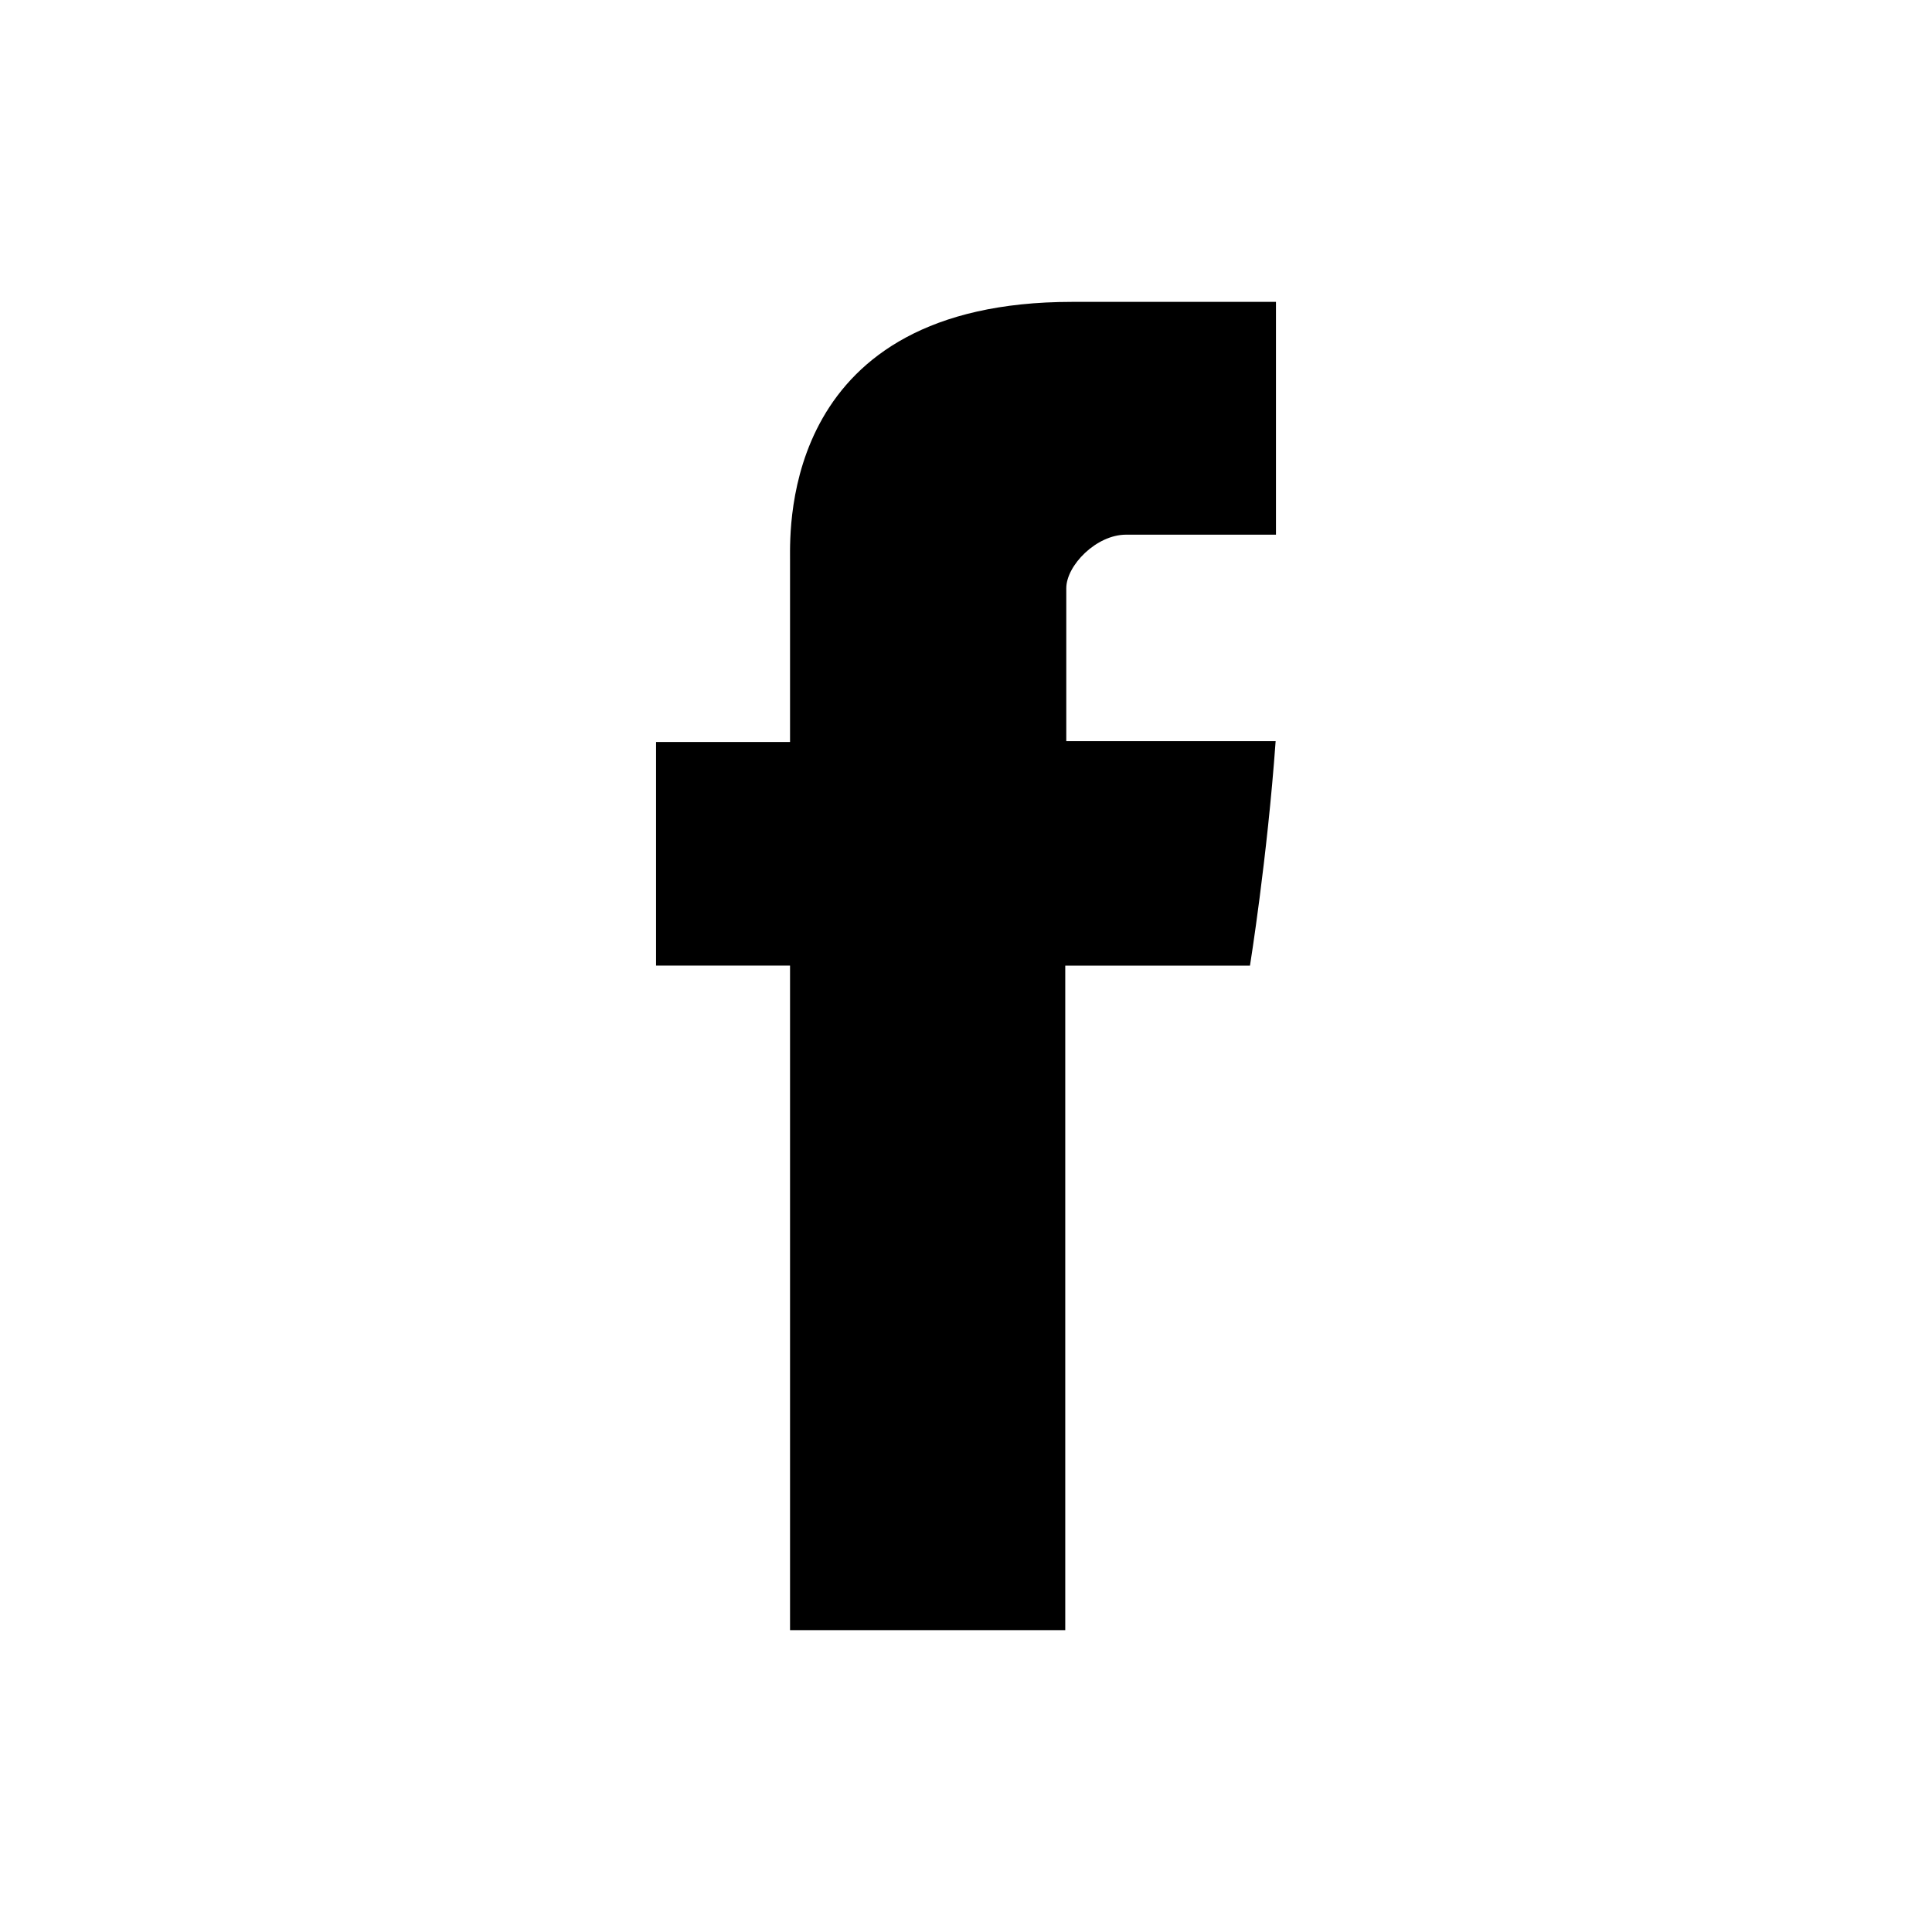
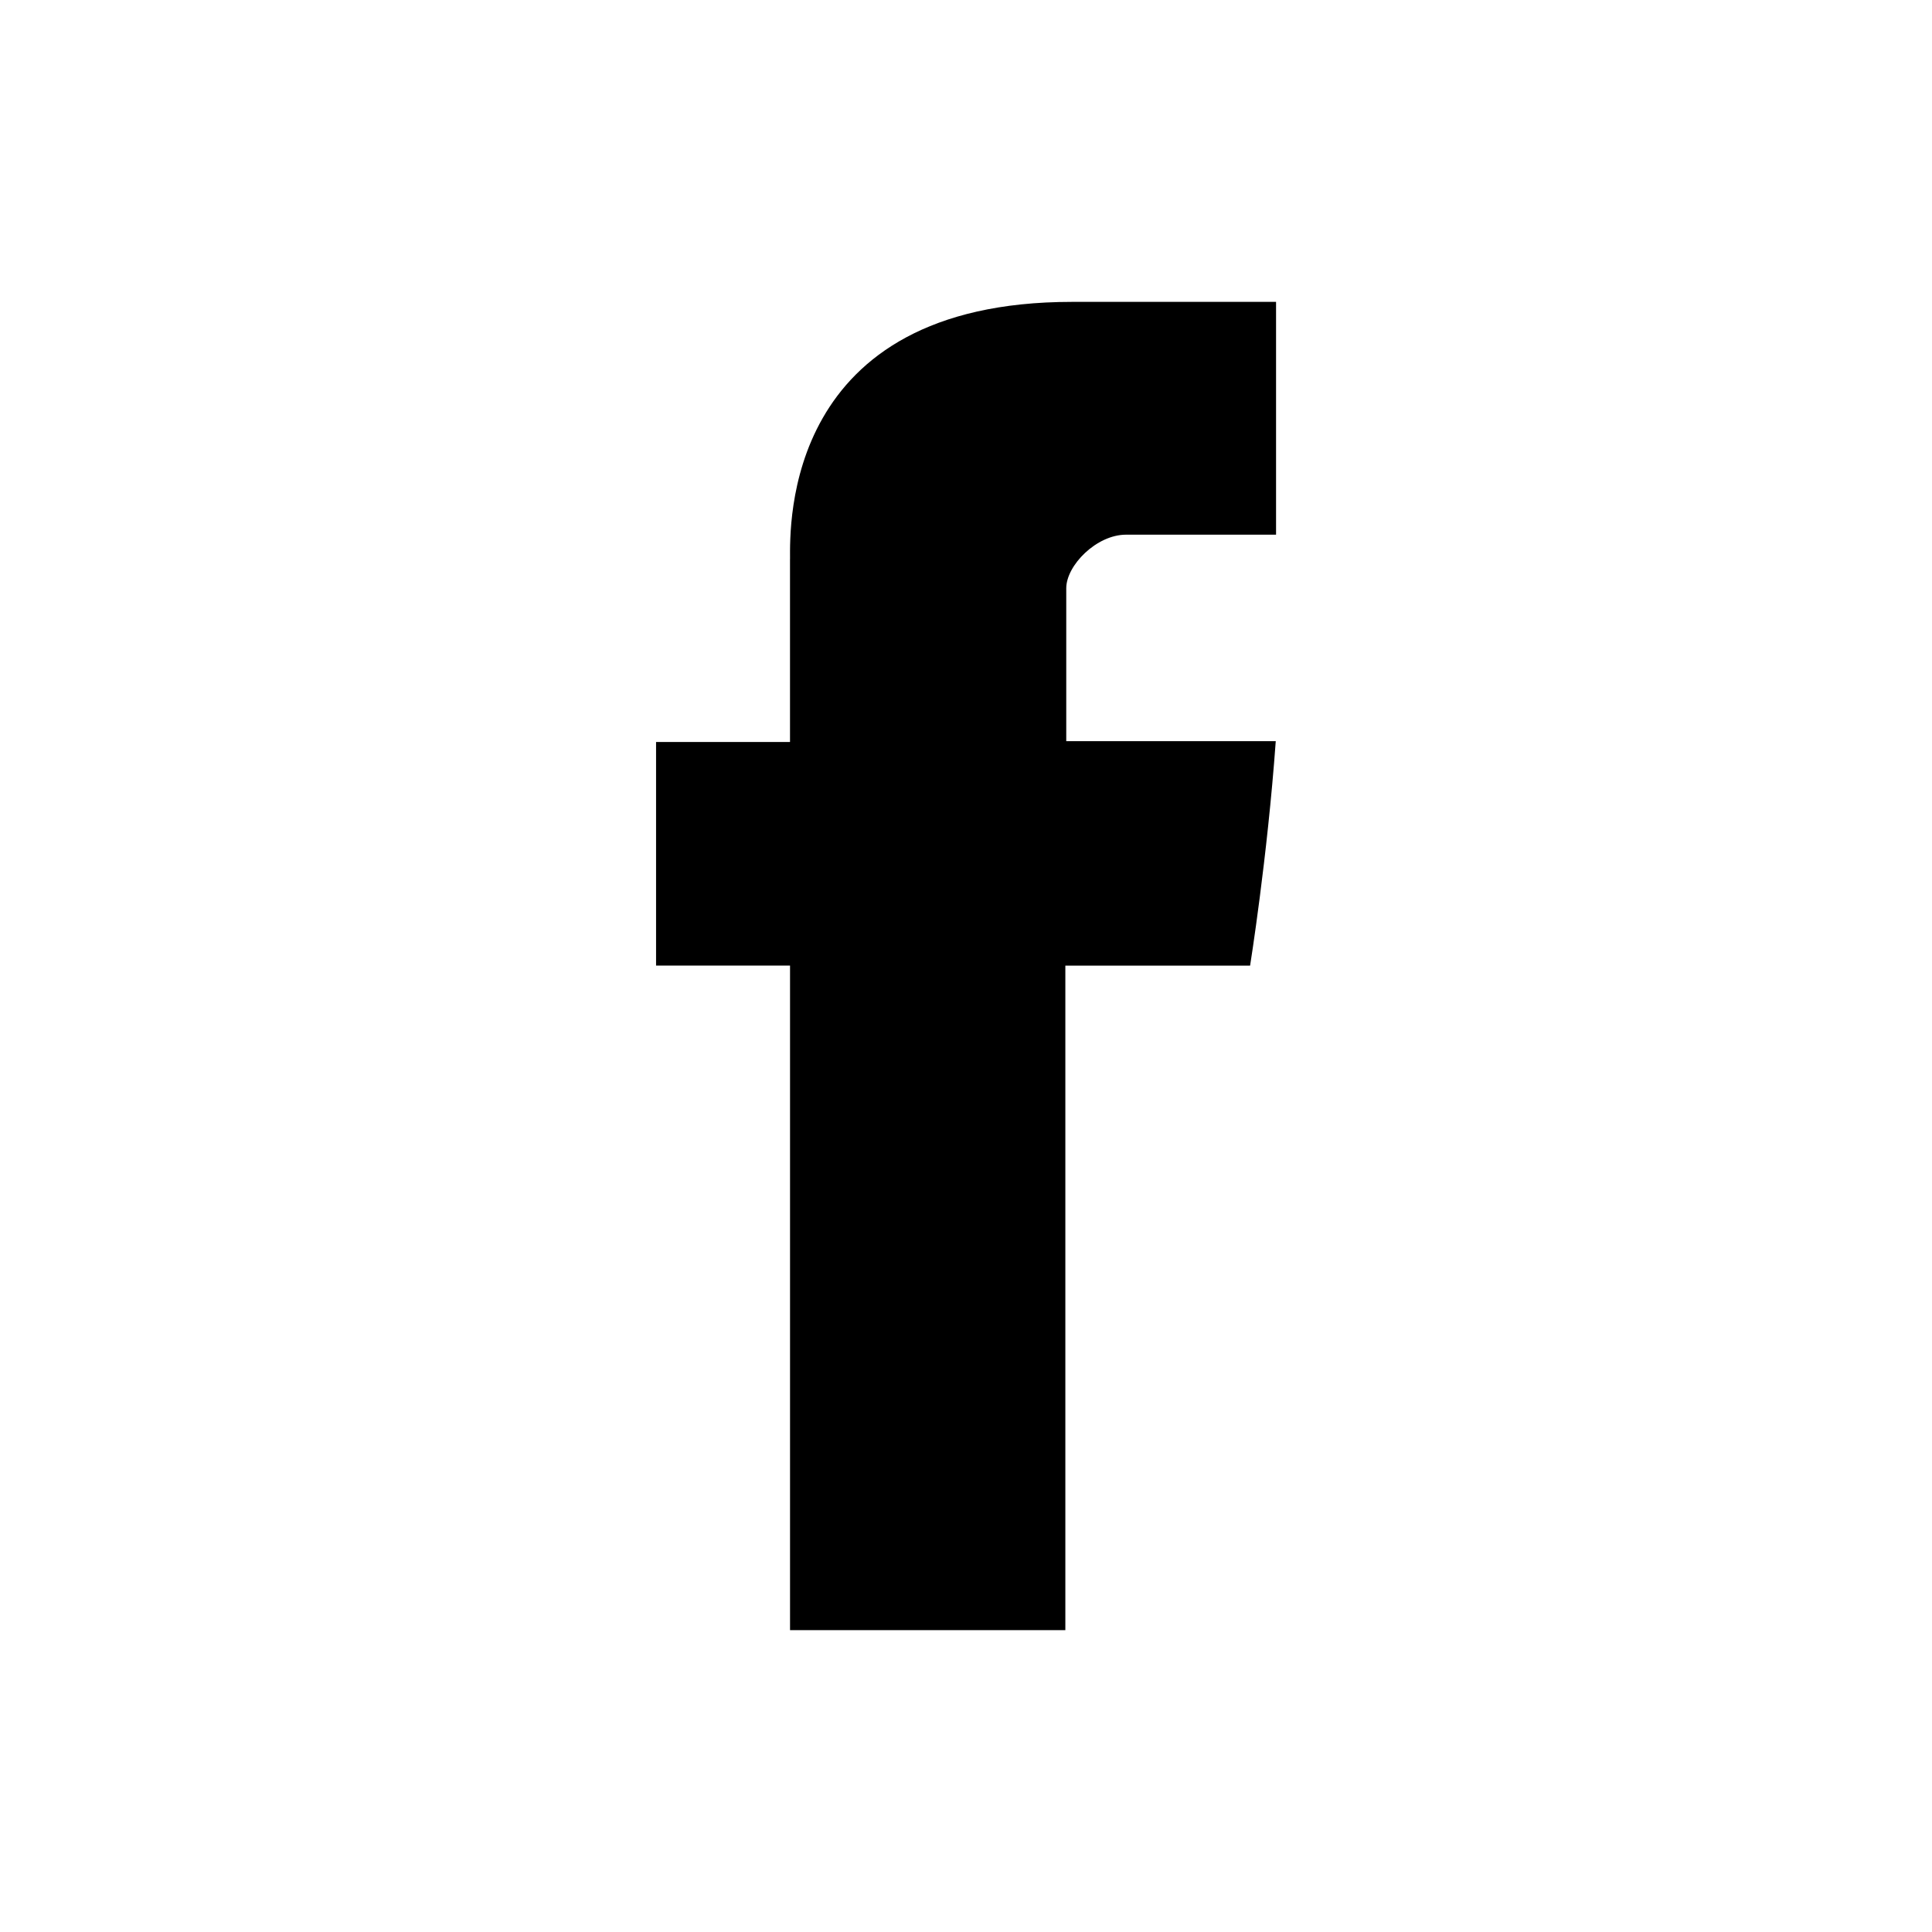
- <svg xmlns="http://www.w3.org/2000/svg" version="1.1" x="0px" y="0px" width="64px" height="64px" viewBox="0 0 64 64" style="enable-background:new 0 0 64 64;" xml:space="preserve">
-   <g id="sz-facebook">
-     <g>
-       <path id="Facebook" d="M26.171,18.521c0,1.108,0,6.058,0,6.058h-4.438v7.407h4.438V54h9.117V31.988h6.119    c0,0,0.572-3.552,0.85-7.436c-0.796,0-6.935,0-6.935,0s0-4.31,0-5.065c0-0.757,0.995-1.775,1.978-1.775c0.98,0,3.05,0,4.968,0    c0-1.008,0-4.494,0-7.712c-2.561,0-5.471,0-6.755,0C25.946,10,26.171,17.415,26.171,18.521z" />
-     </g>
-   </g>
-   <g id="Layer_1">
- </g>
+ <svg xmlns="http://www.w3.org/2000/svg" width="64" height="64" viewBox="0 0 64 64">
+   <path d="M26.17 18.52v6.06h-4.437v7.406h4.438V54h9.12V31.988h6.12s.57-3.552.85-7.436h-6.94v-5.065c0-.757 1-1.775 1.98-1.775h4.97V10h-6.76c-9.562 0-9.34 7.415-9.34 8.52z" />
</svg>
